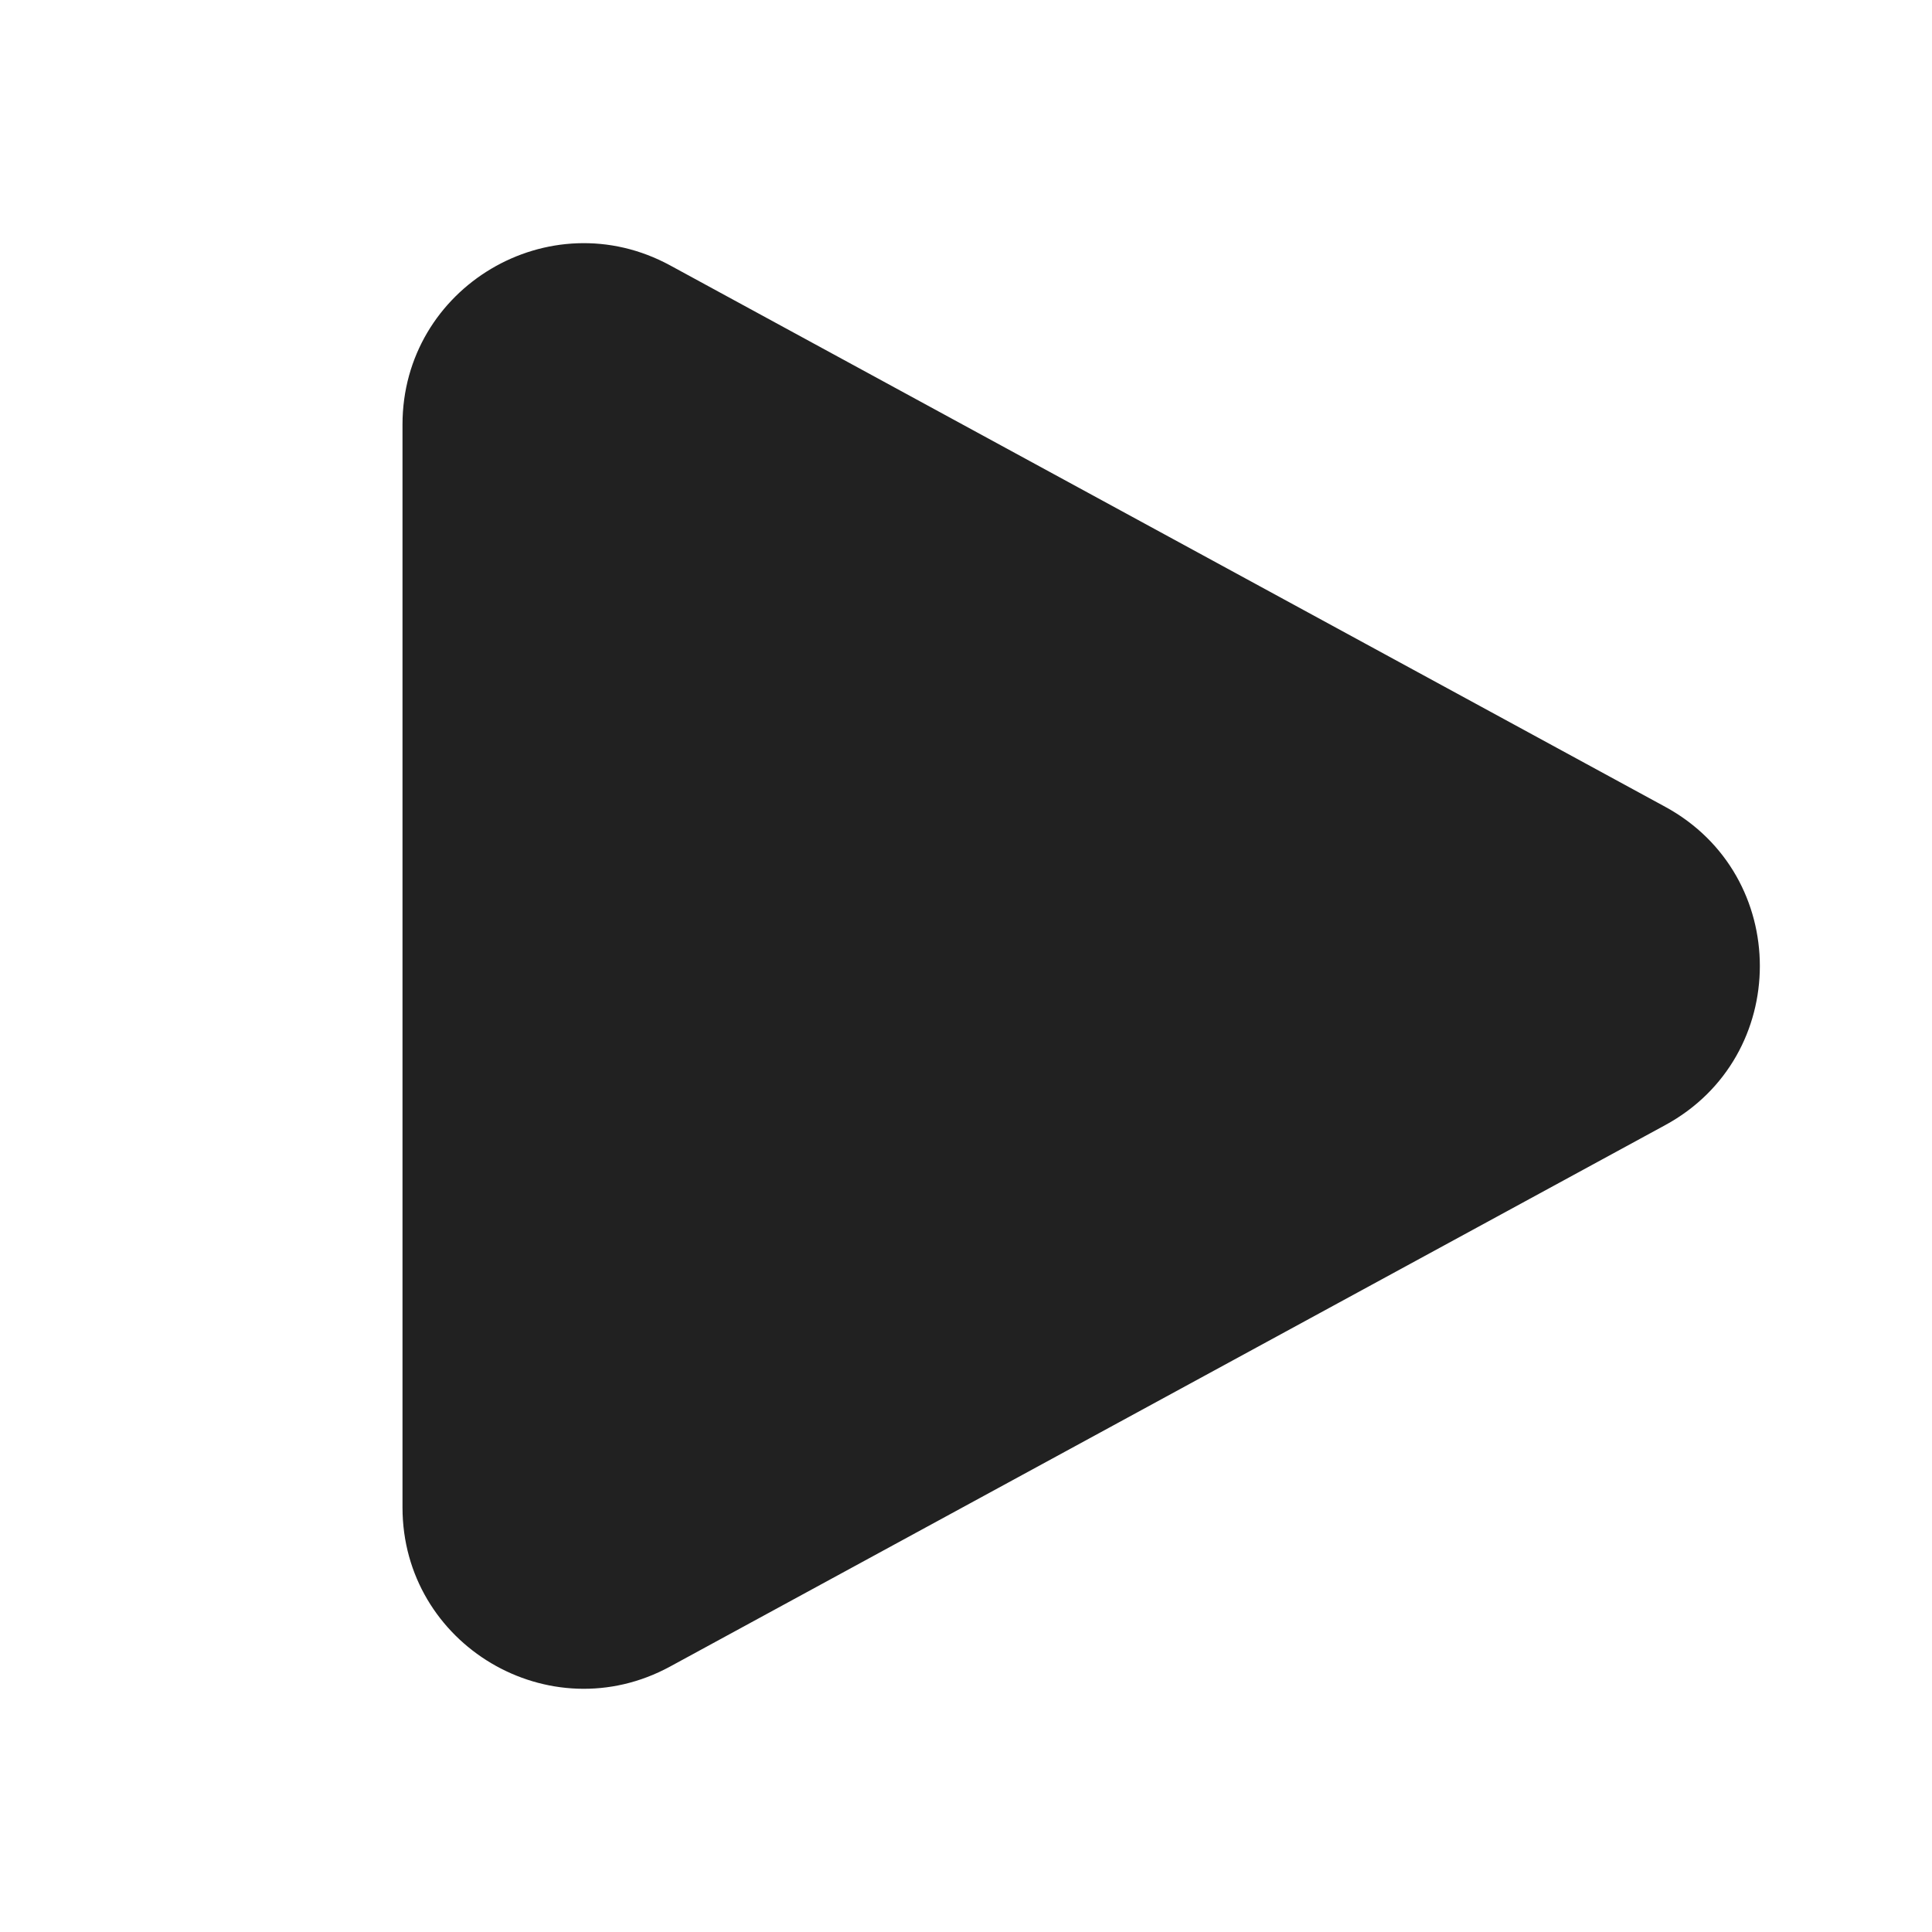
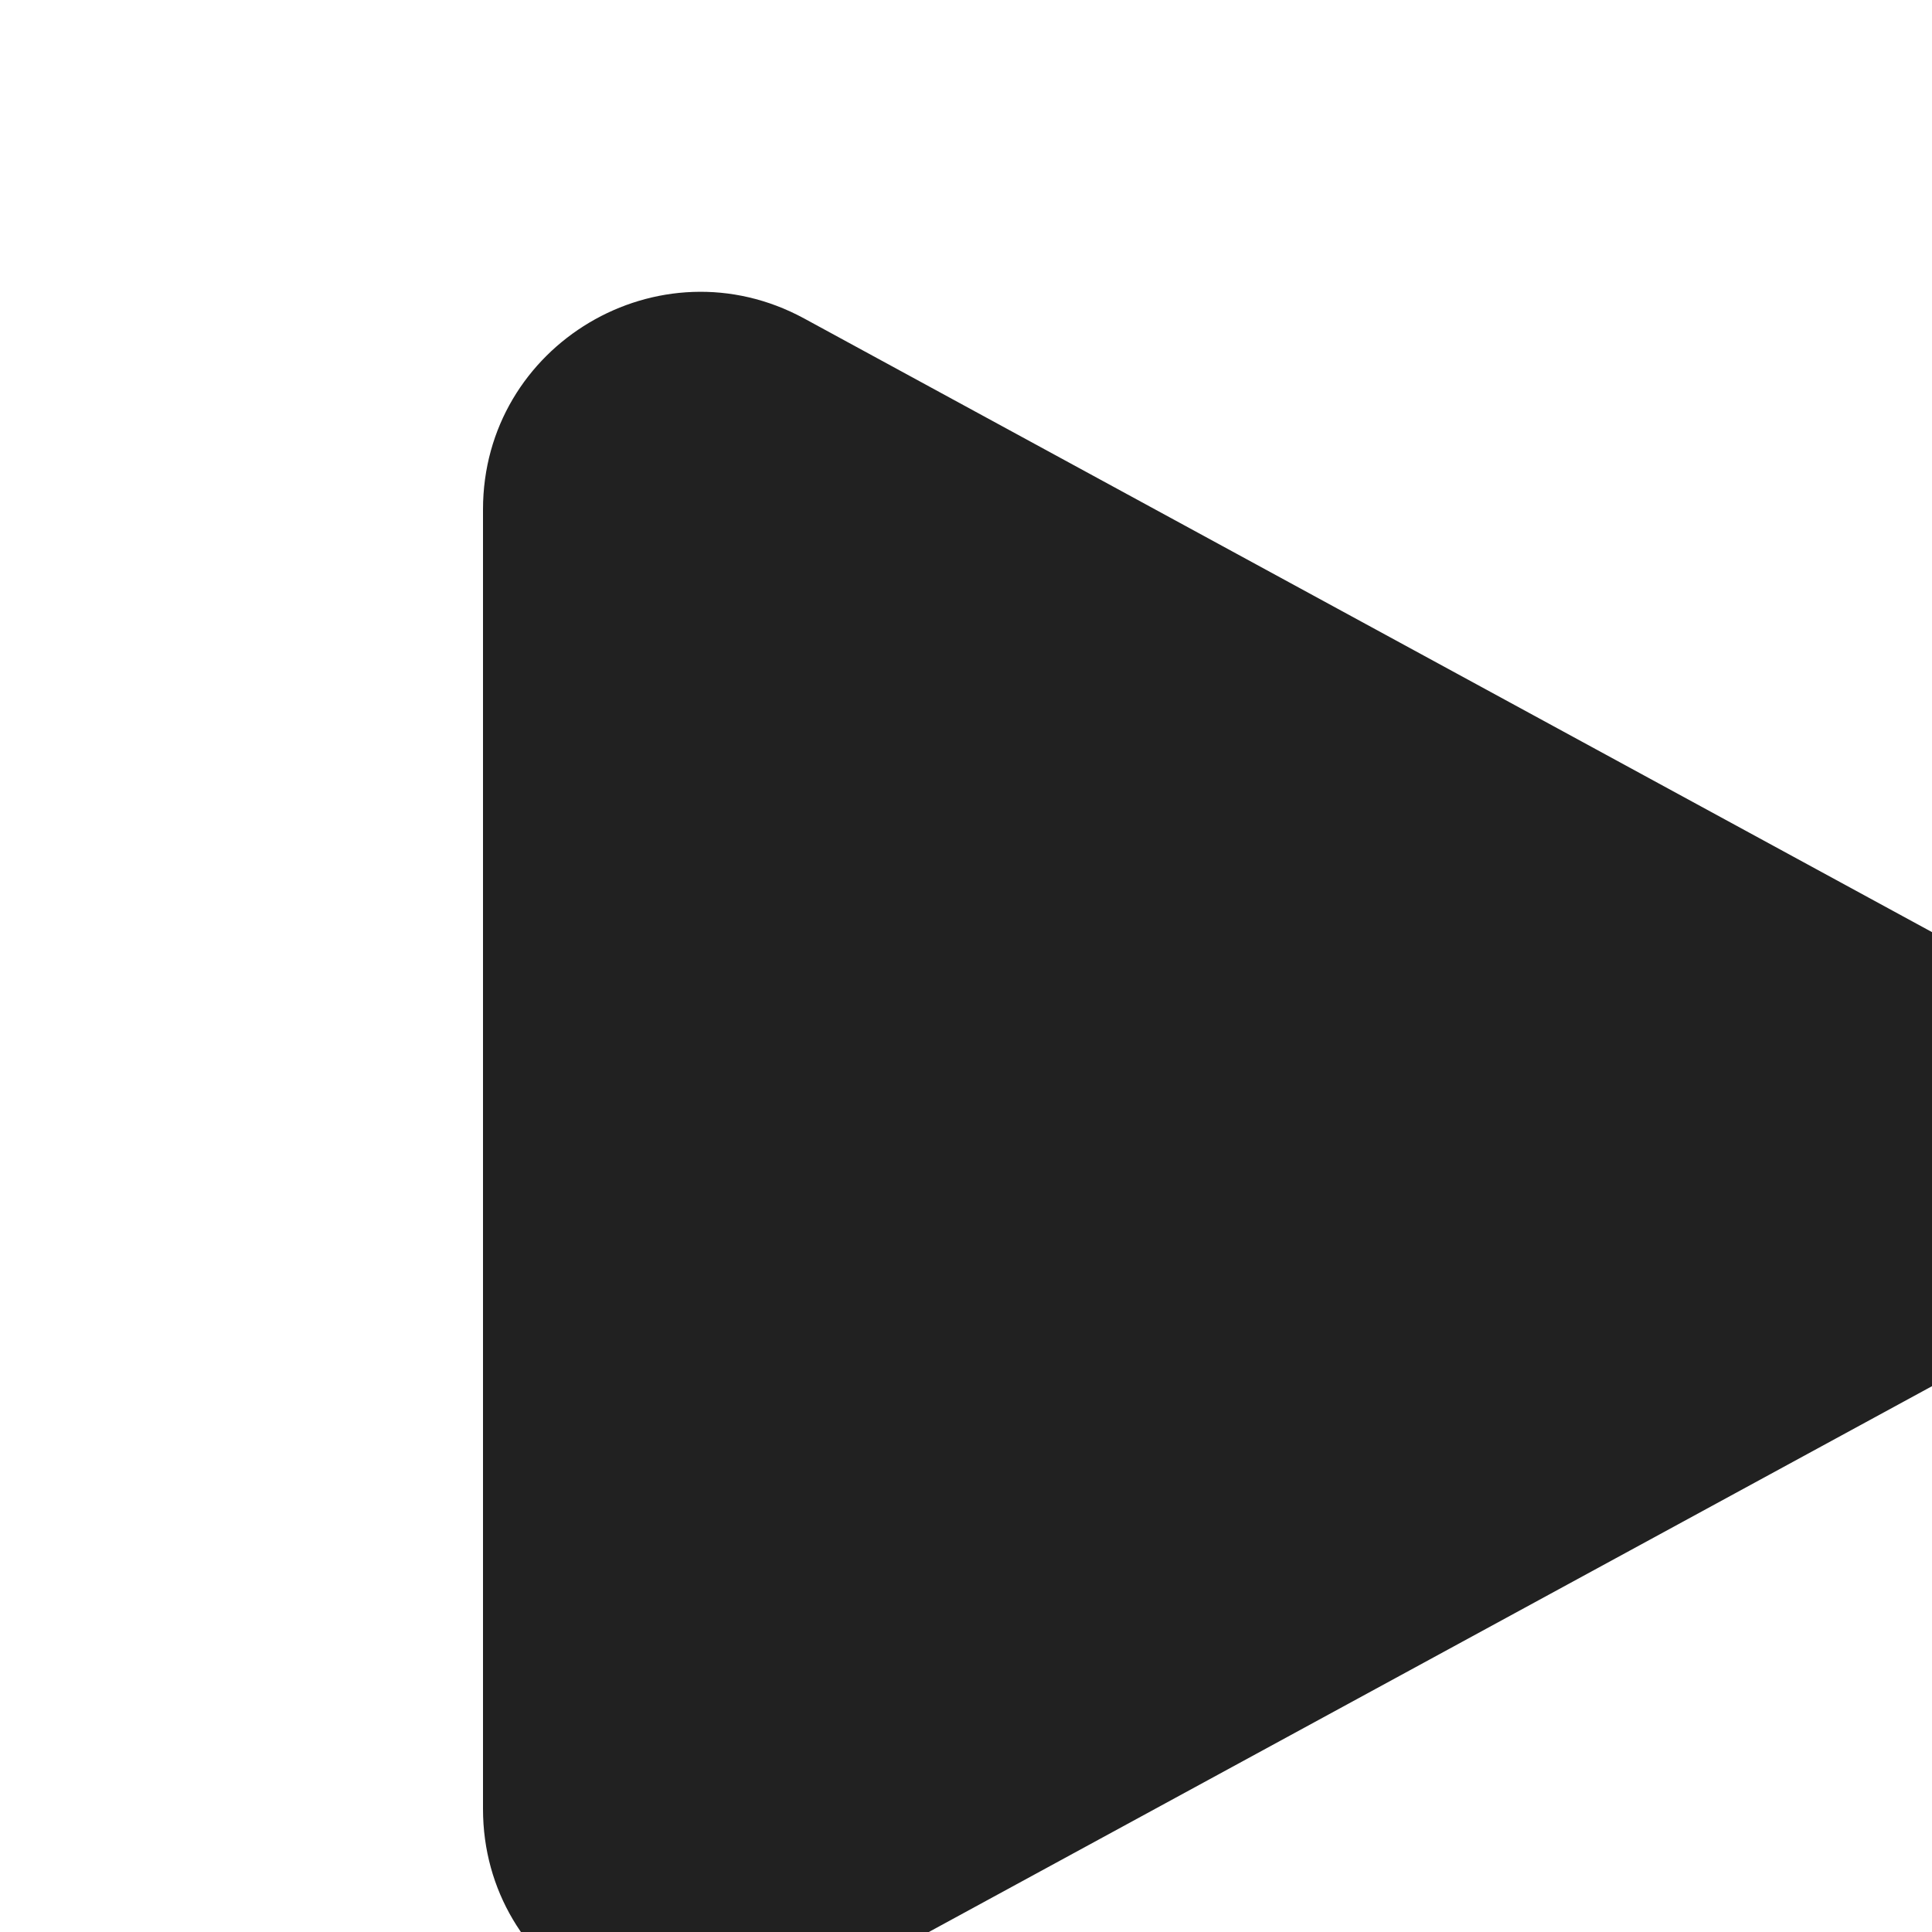
- <svg xmlns="http://www.w3.org/2000/svg" width="20" height="20" fill="none" viewBox="0 0 24 24">
+ <svg xmlns="http://www.w3.org/2000/svg" width="20" height="20" fill="none" viewBox="0 0 20 20">
  <path d="M5 5.274c0-1.707 1.826-2.792 3.325-1.977l12.362 6.726c1.566.853 1.566 3.101 0 3.953L8.325 20.702C6.826 21.518 5 20.432 5 18.726V5.274Z" fill="#212121" />
</svg>
